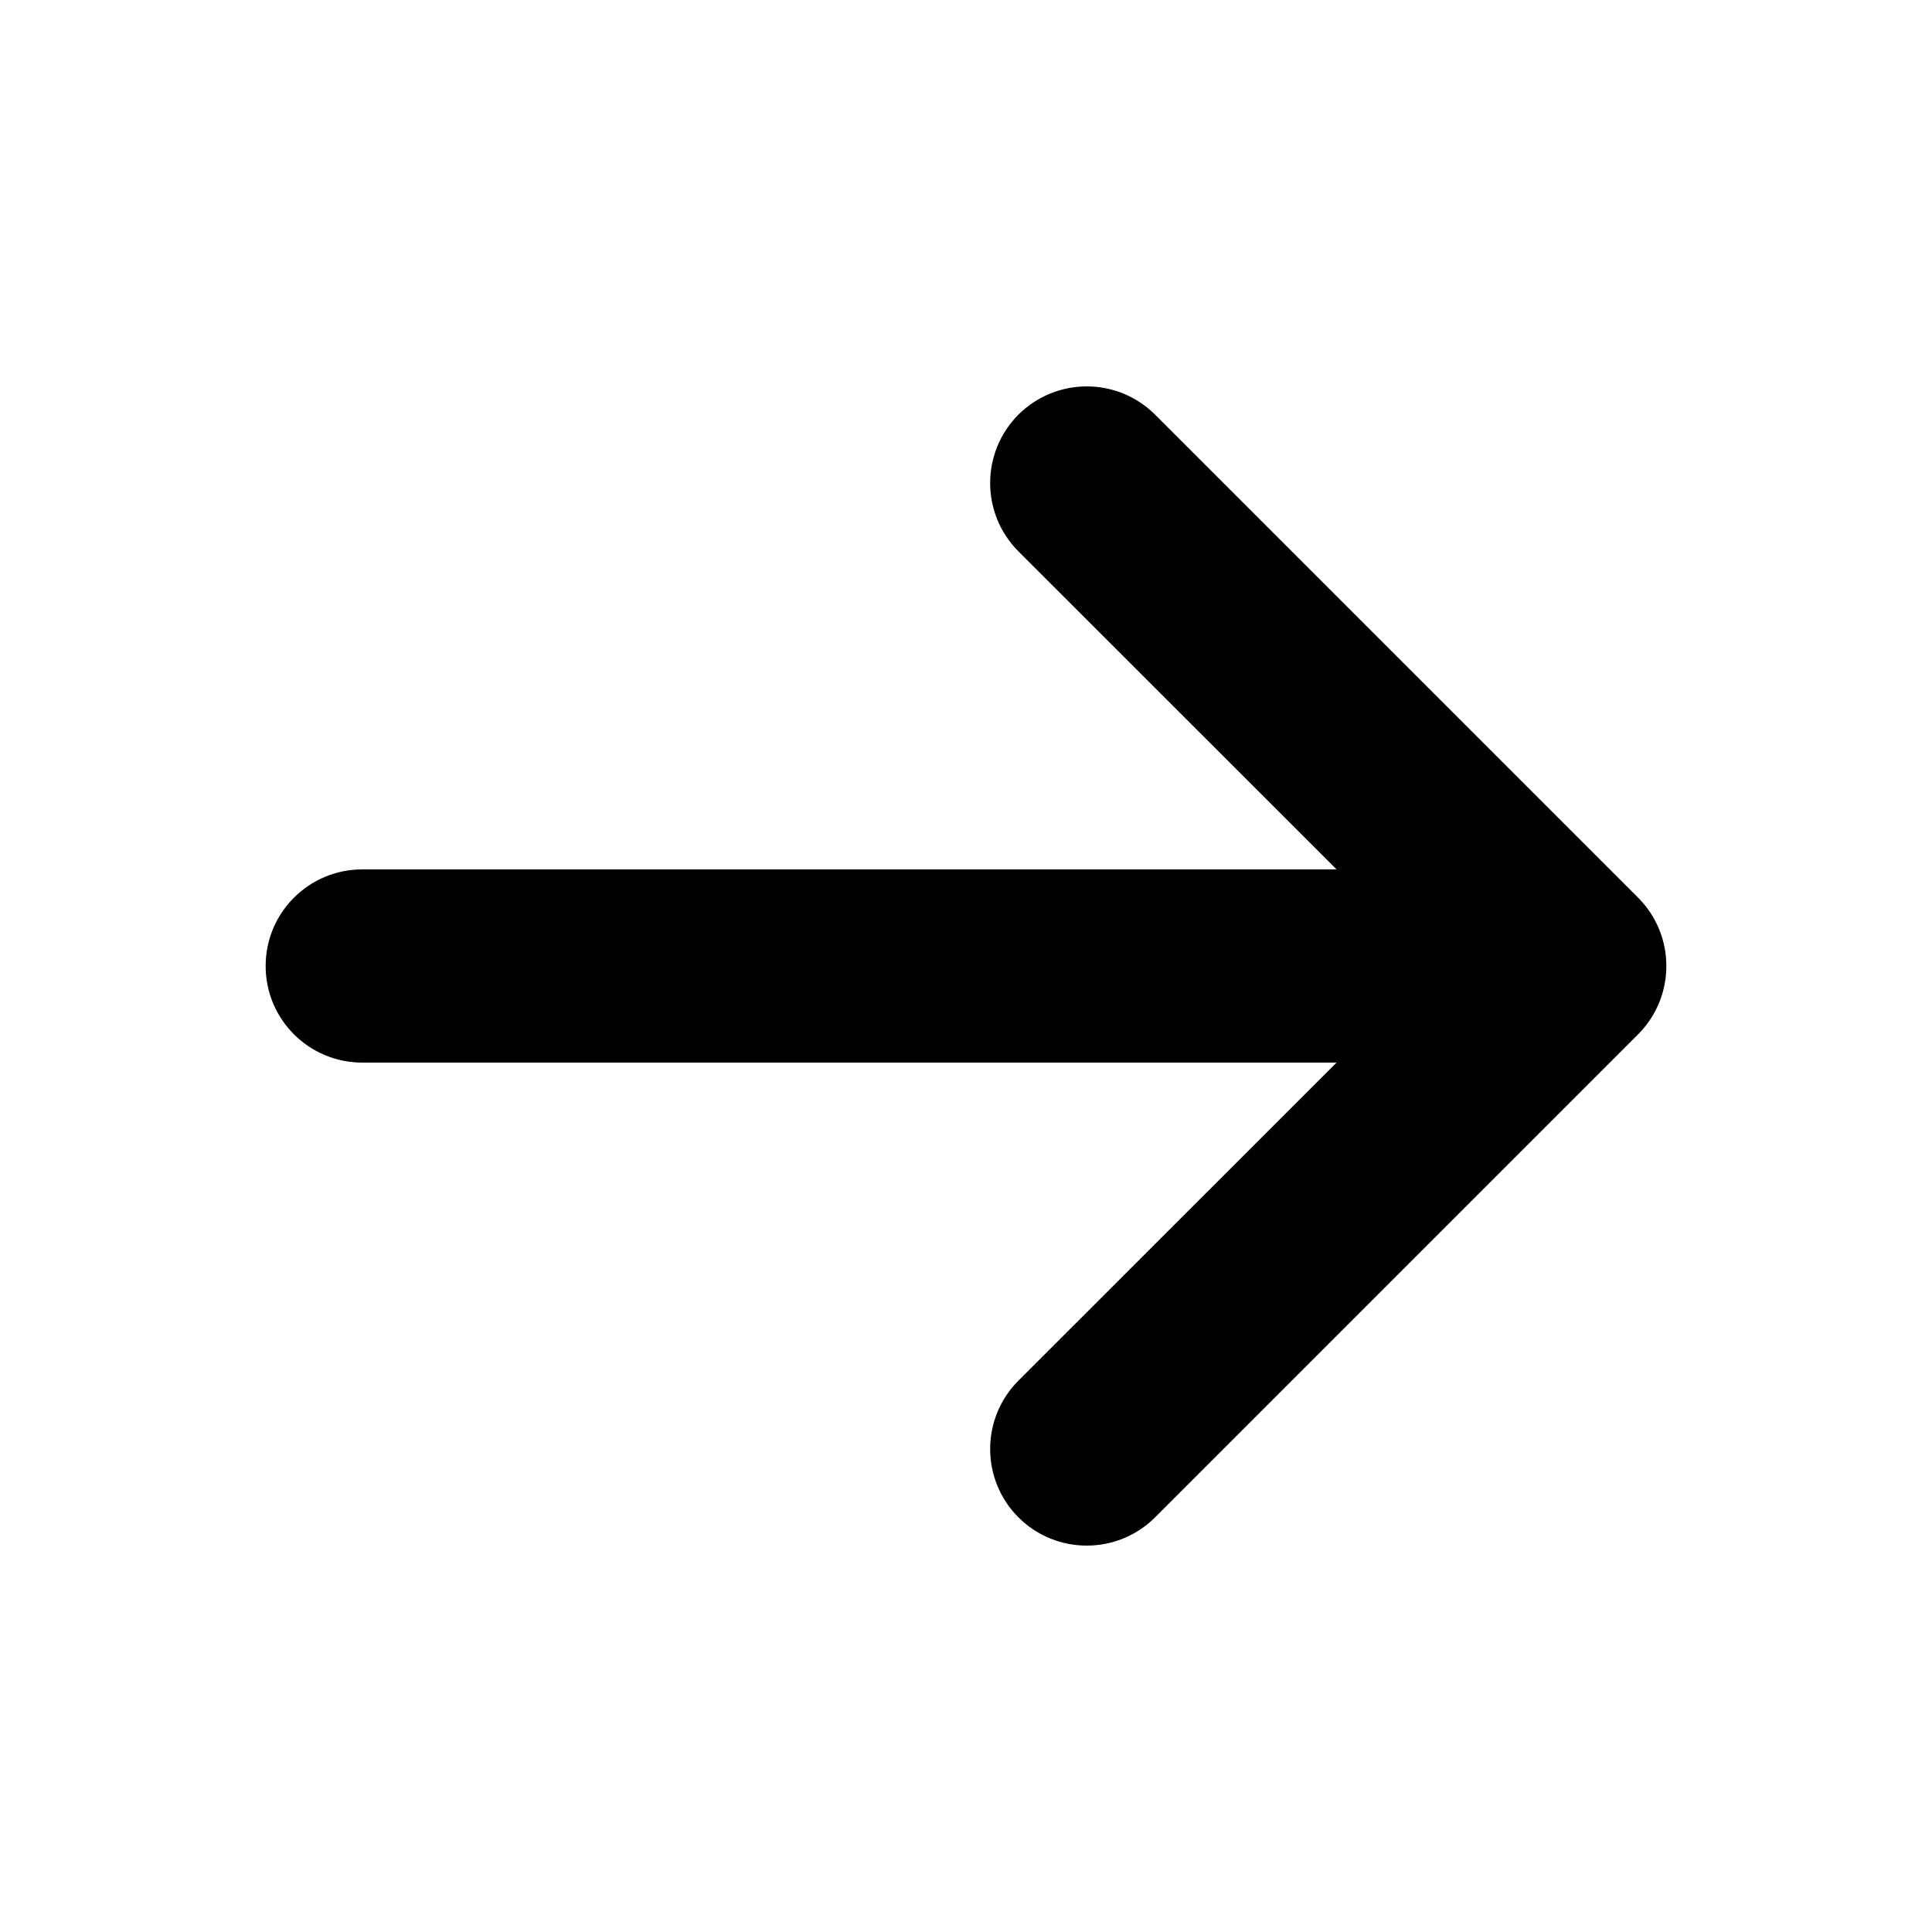
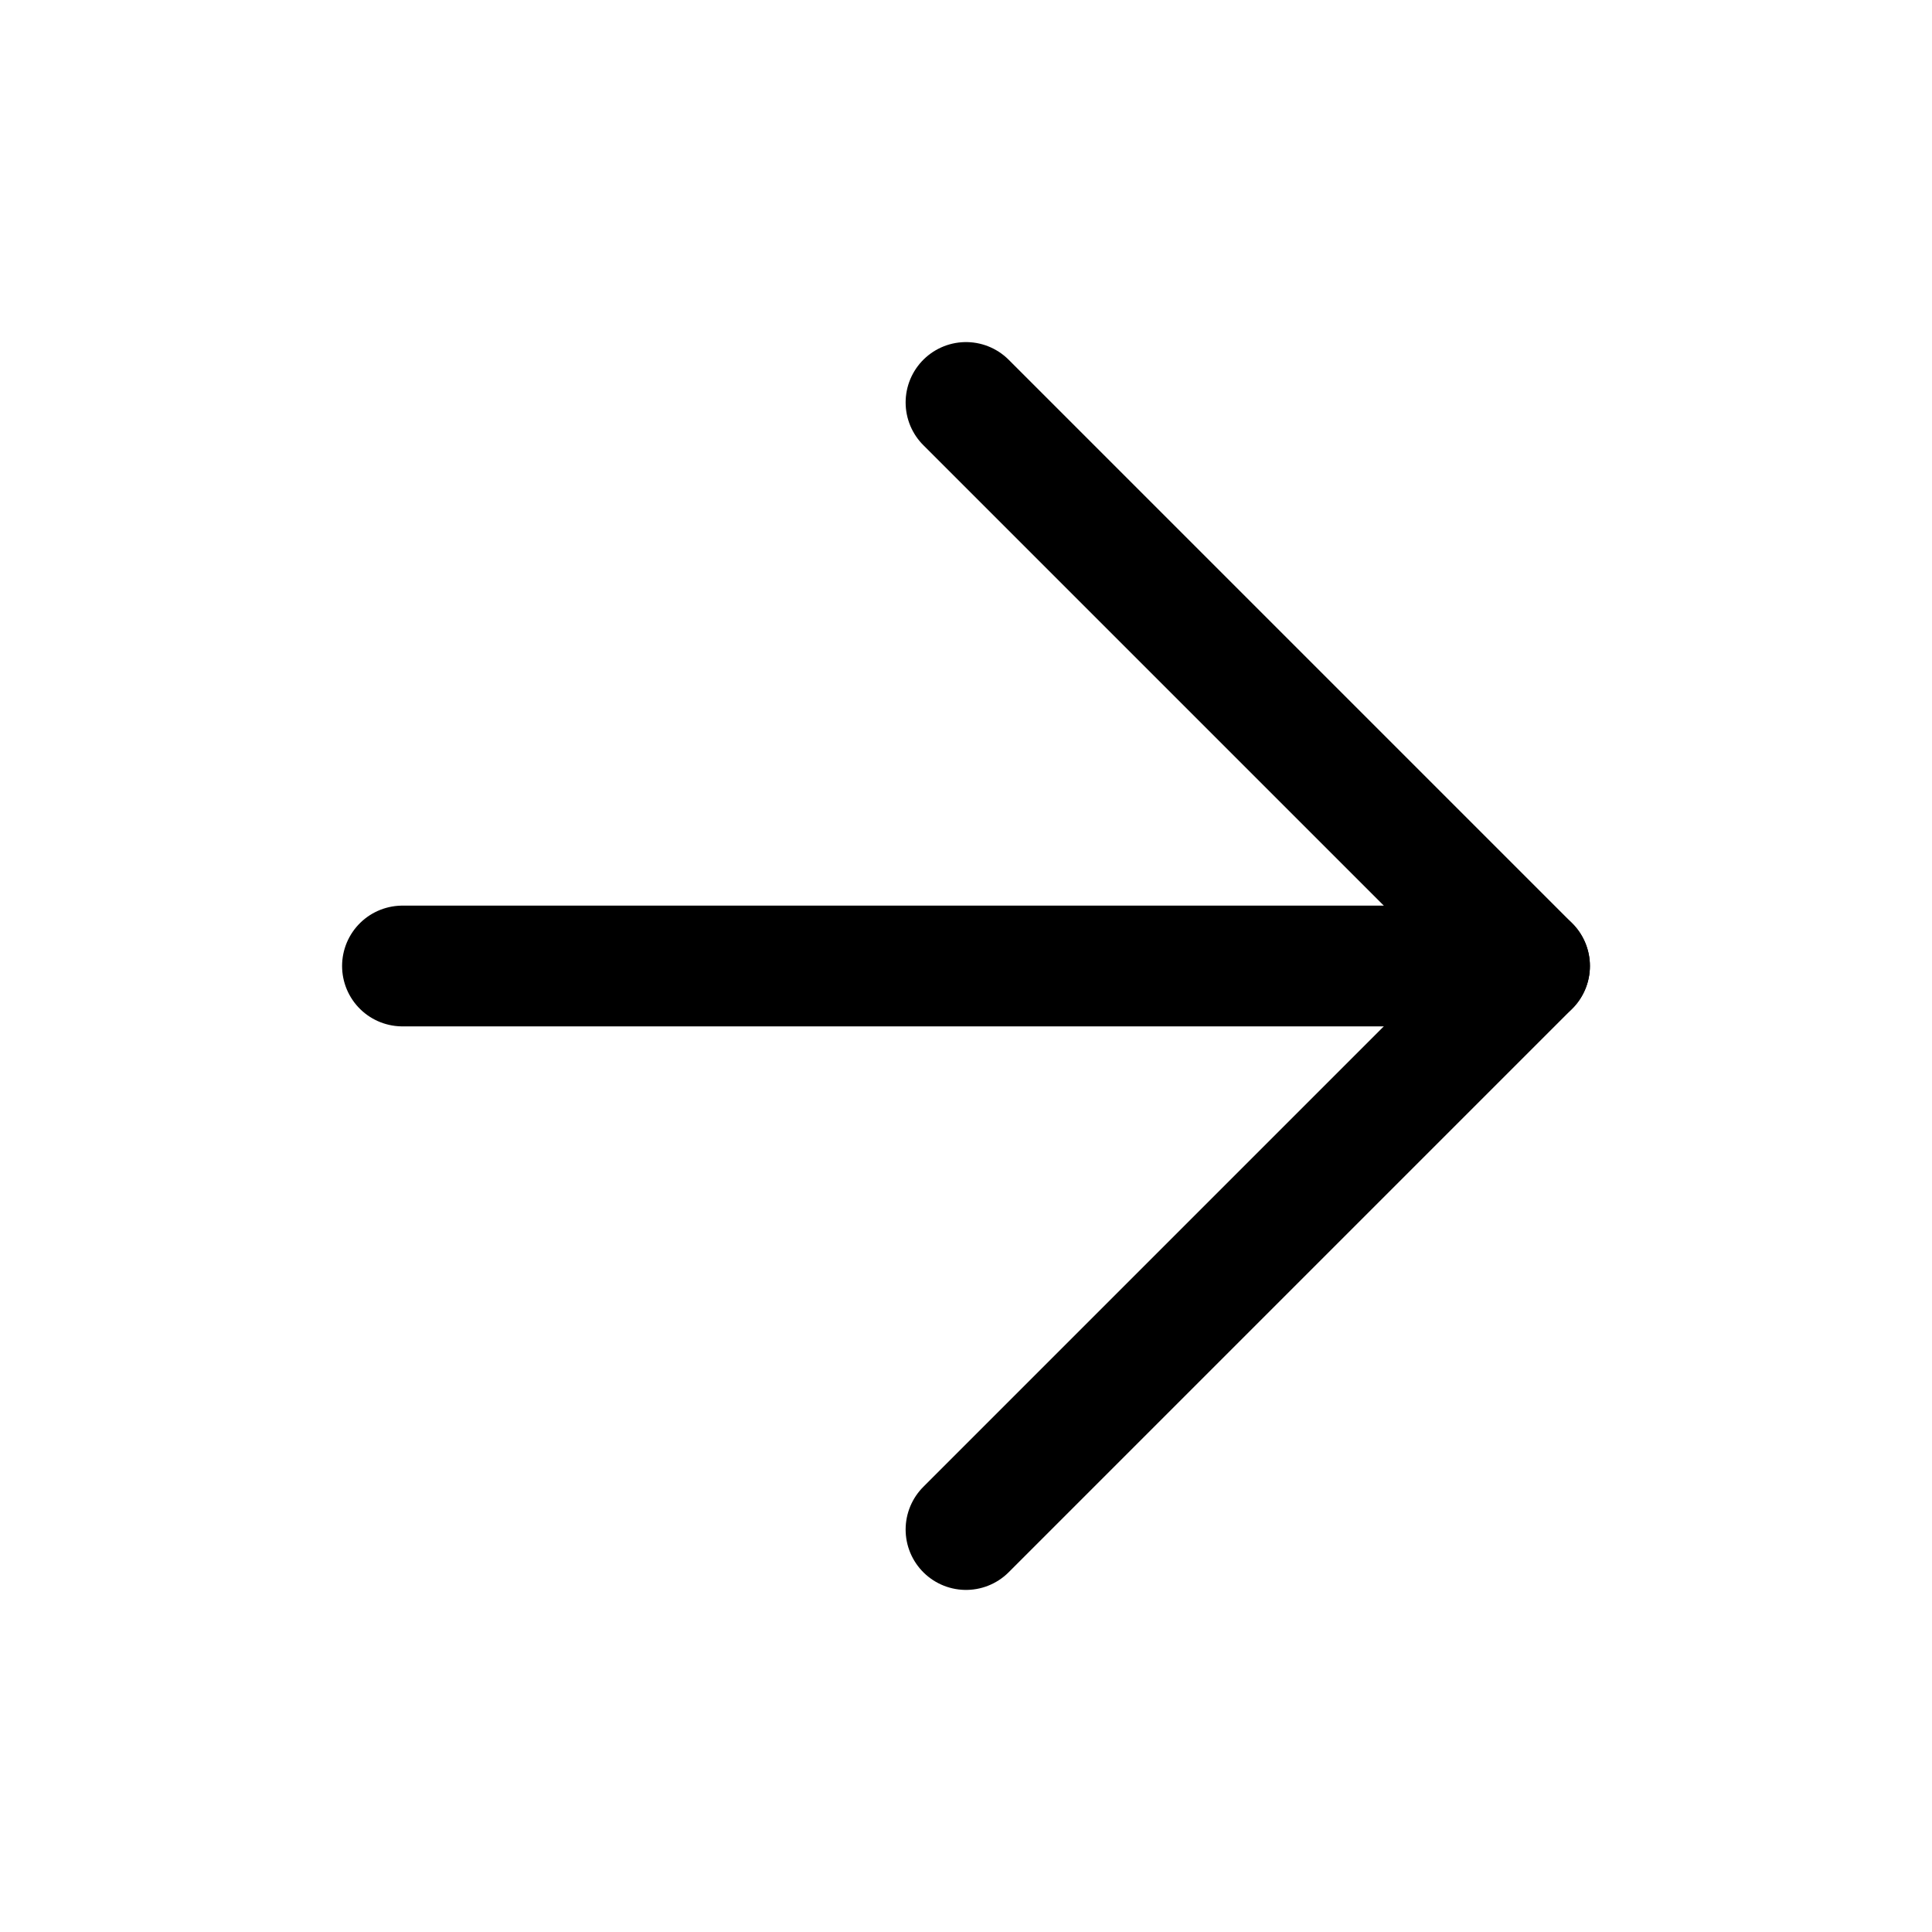
- <svg xmlns="http://www.w3.org/2000/svg" width="16" height="16" viewBox="0 0 16 16">
-   <path fill-rule="evenodd" clip-rule="evenodd" d="M8.434 12.566C8.122 12.253 8.122 11.747 8.434 11.434L11.069 8.8L3 8.8C2.558 8.8 2.2 8.442 2.2 8C2.2 7.558 2.558 7.2 3 7.2L11.069 7.2L8.434 4.566C8.122 4.253 8.122 3.747 8.434 3.434C8.747 3.122 9.253 3.122 9.566 3.434L13.566 7.434C13.878 7.747 13.878 8.253 13.566 8.566L9.566 12.566C9.253 12.878 8.747 12.878 8.434 12.566Z" />
+ <svg xmlns="http://www.w3.org/2000/svg" width="16" height="16" viewBox="0 0 16 16" fill="none">
+   <path d="M3.333 8H12.667" stroke="currentColor" stroke-linecap="round" stroke-linejoin="round" />
+   <path d="M8 3.333L12.667 8L8 12.667" stroke="currentColor" stroke-linecap="round" stroke-linejoin="round" />
</svg>
